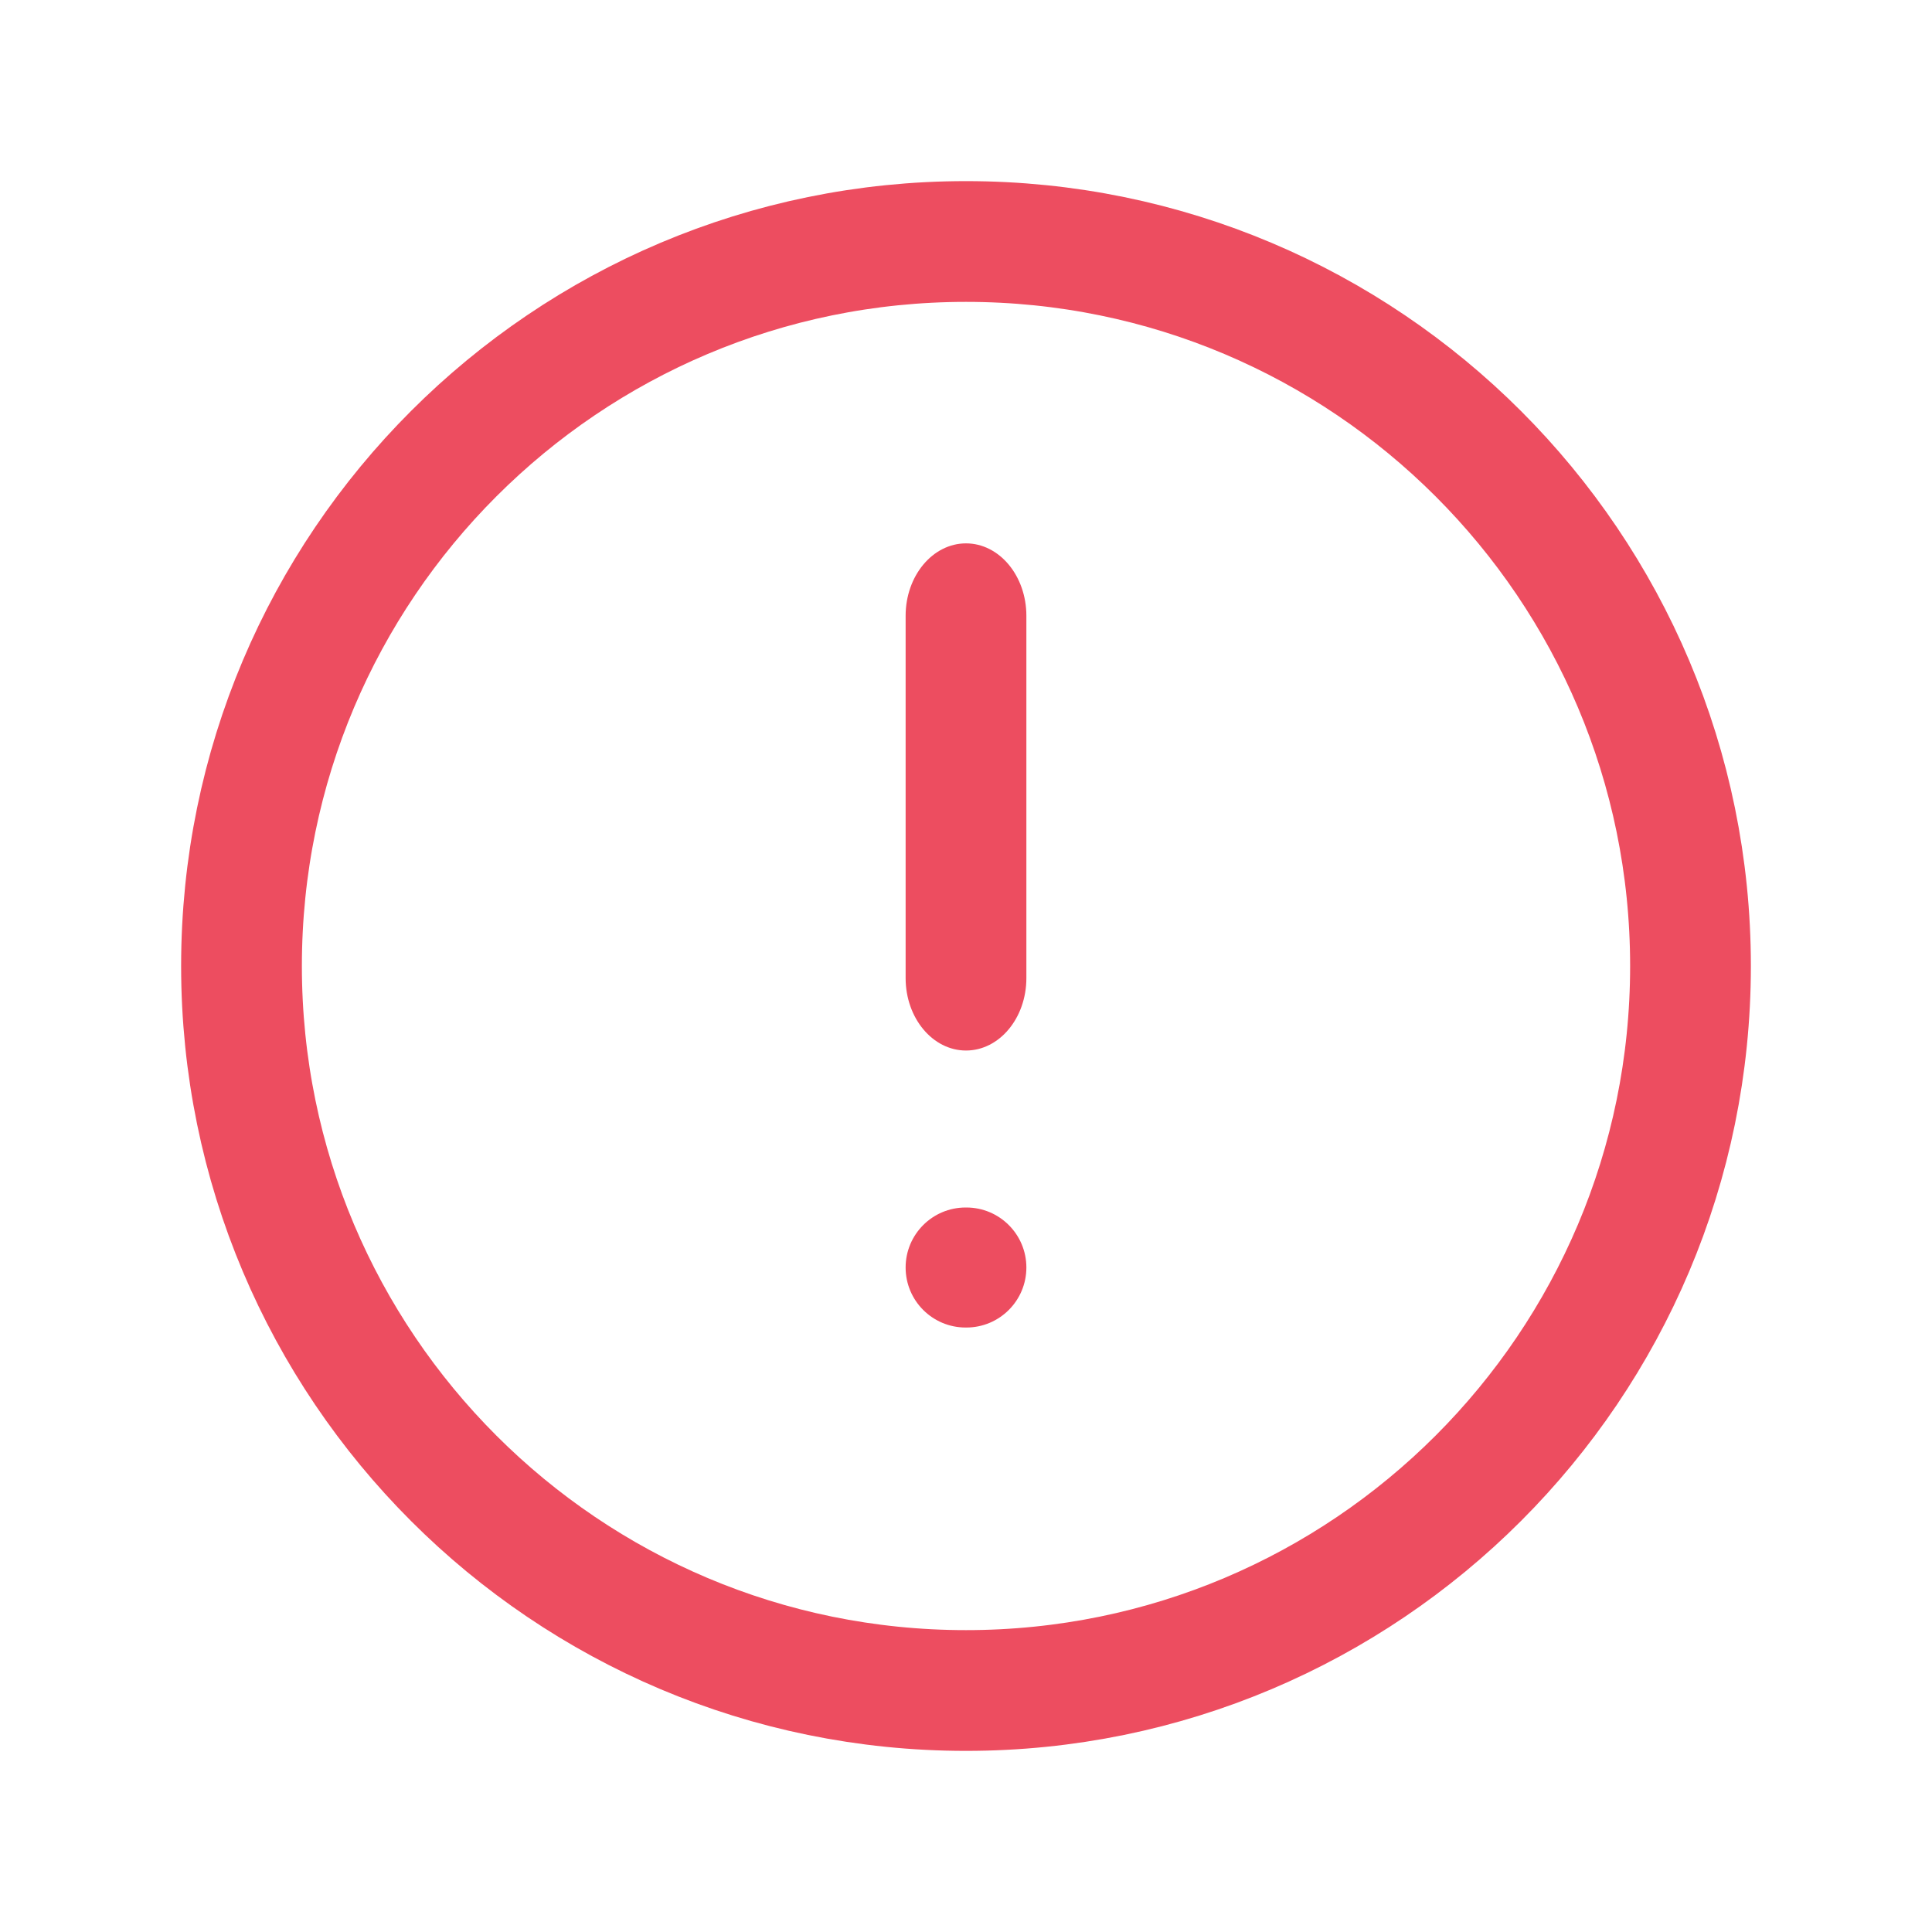
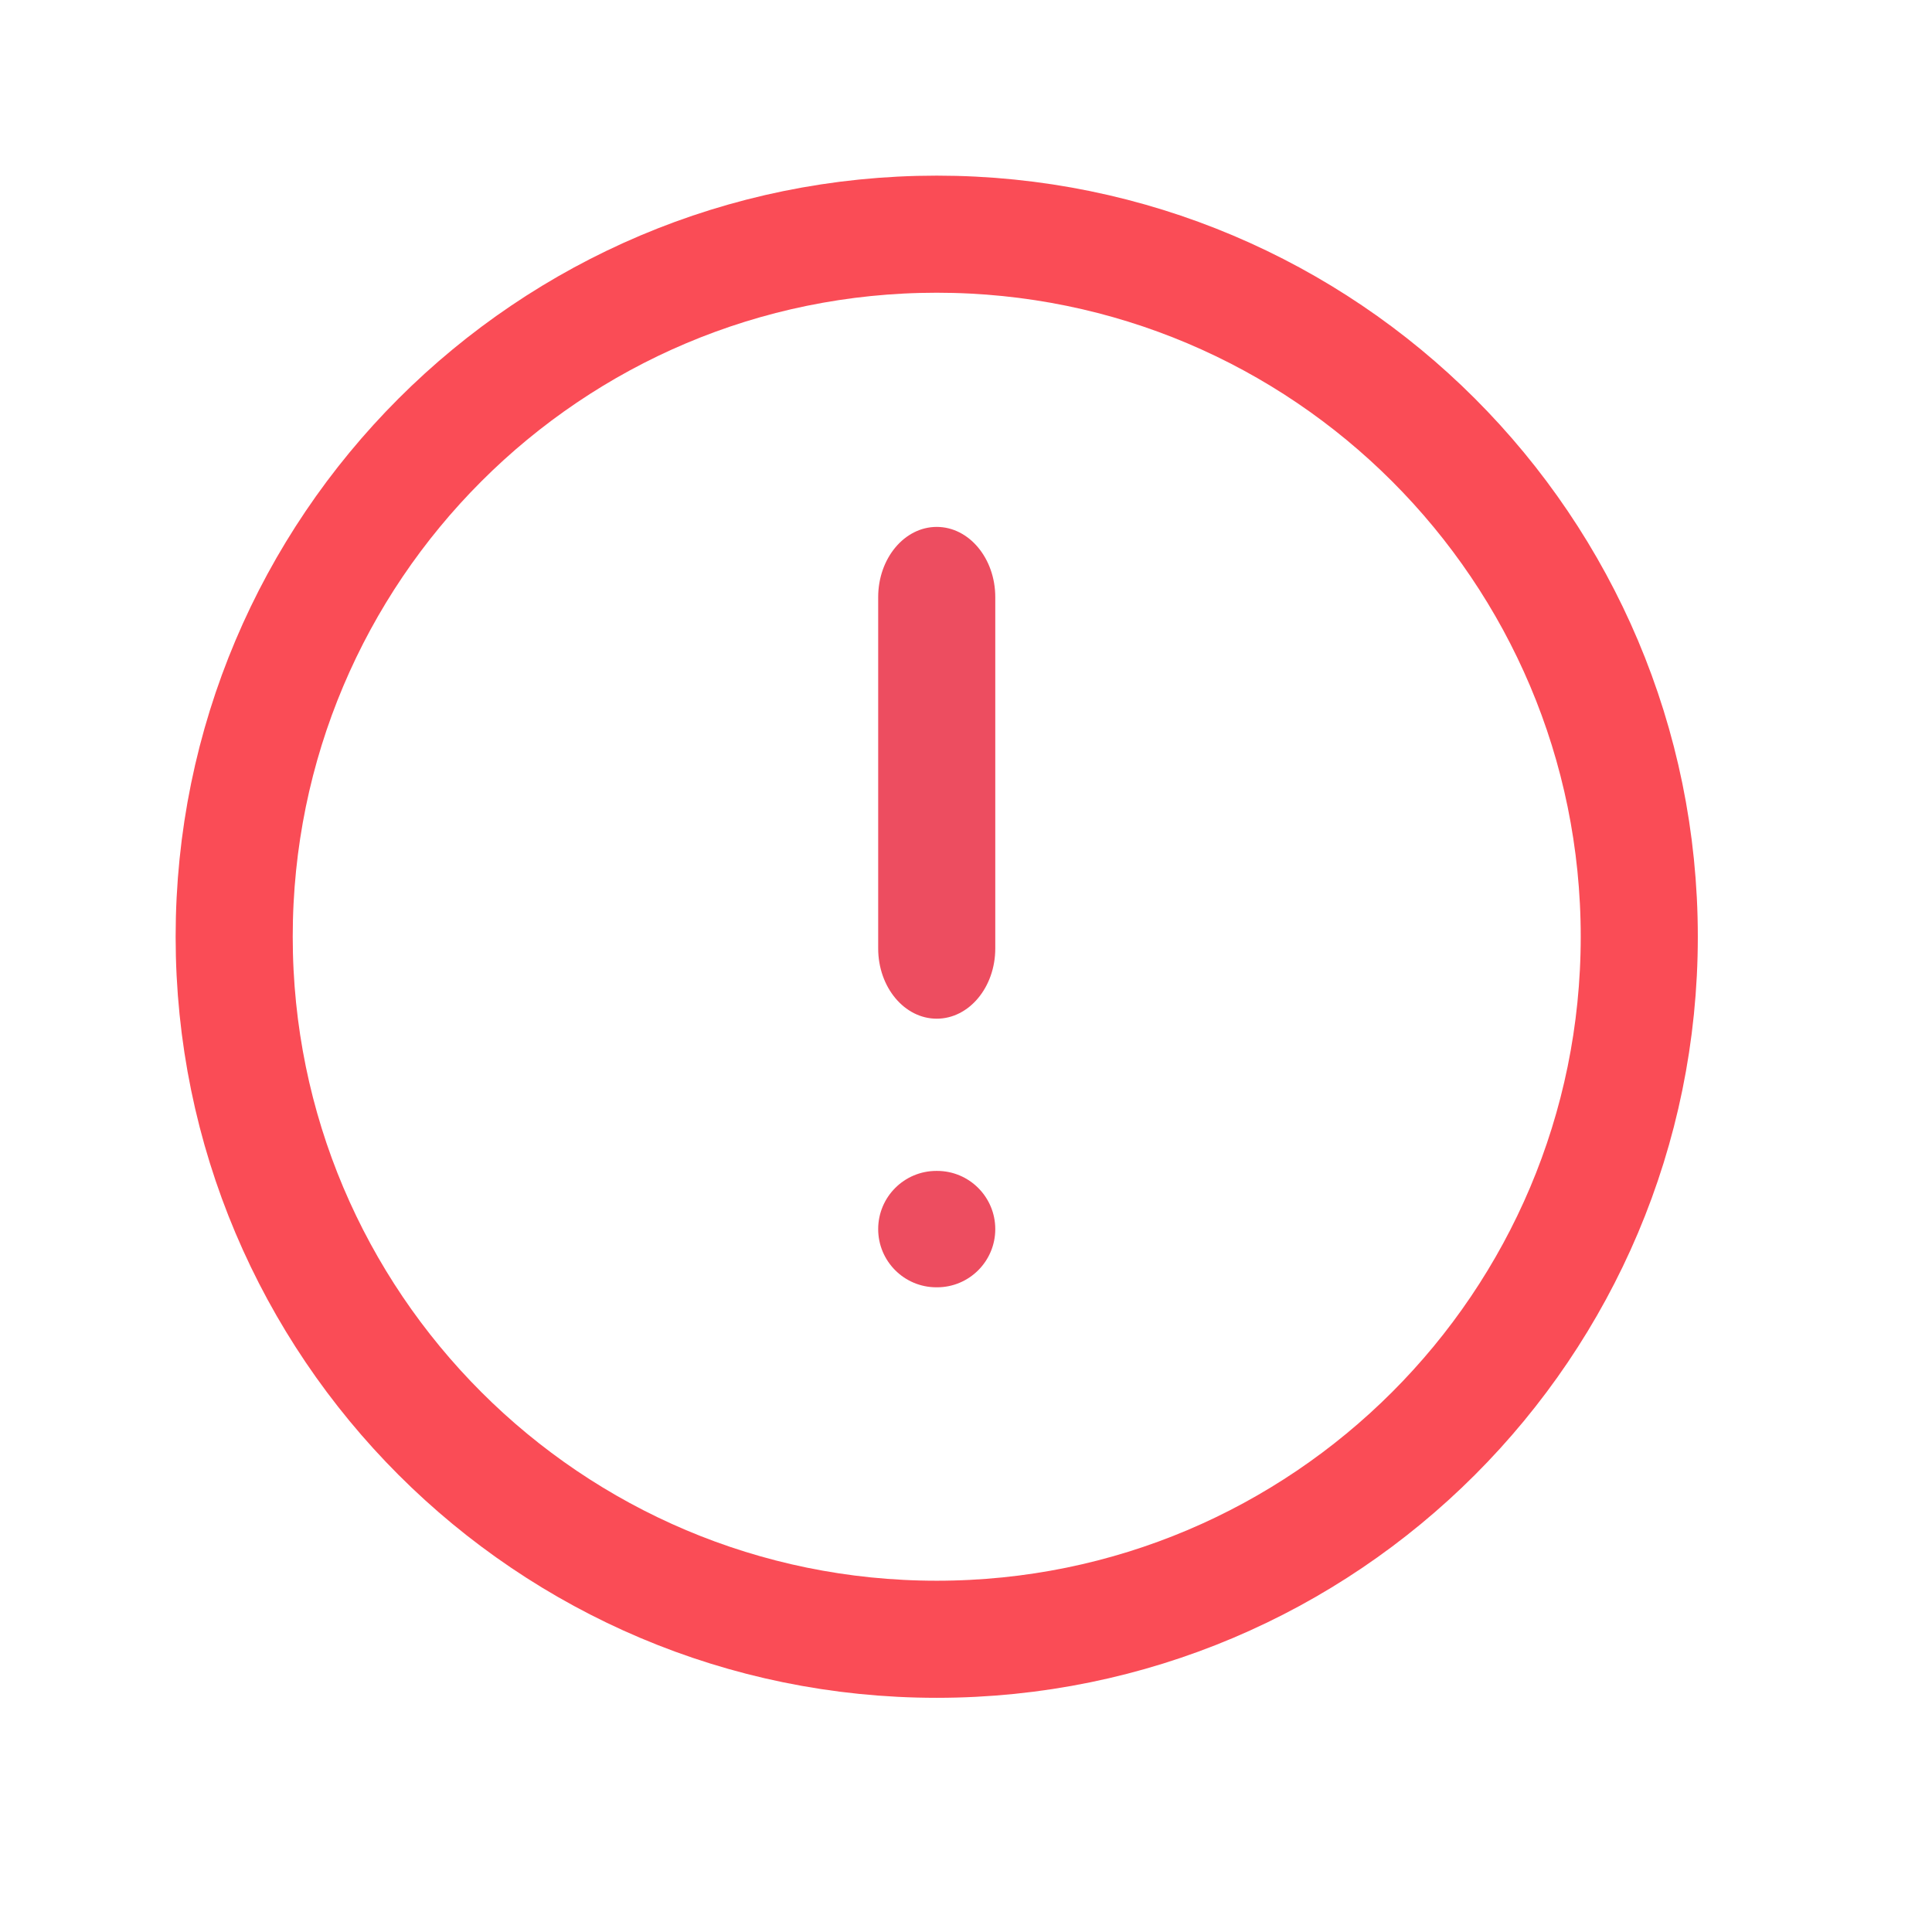
- <svg xmlns="http://www.w3.org/2000/svg" width="32" height="32" viewBox="0 0 32 32" fill="none">
-   <circle cx="16" cy="16" r="12" stroke="#ED4D60" stroke-width="2" />
+ <svg xmlns="http://www.w3.org/2000/svg" width="32" height="32" viewBox="0 0 33 33" fill="none">
+   <circle cx="16" cy="16" r="12" stroke="#FA4C56" stroke-width="2" />
  <path fill-rule="evenodd" clip-rule="evenodd" d="M16 9C16.552 9 17 9.537 17 10.2V16.2C17 16.863 16.552 17.4 16 17.4C15.448 17.4 15 16.863 15 16.2V10.2C15 9.537 15.448 9 16 9Z" fill="#ED4D60" />
  <path fill-rule="evenodd" clip-rule="evenodd" d="M15 20.994C15 20.445 15.445 20 15.994 20H16.006C16.555 20 17 20.445 17 20.994C17 21.543 16.555 21.988 16.006 21.988H15.994C15.445 21.988 15 21.543 15 20.994Z" fill="#ED4D60" />
</svg>
